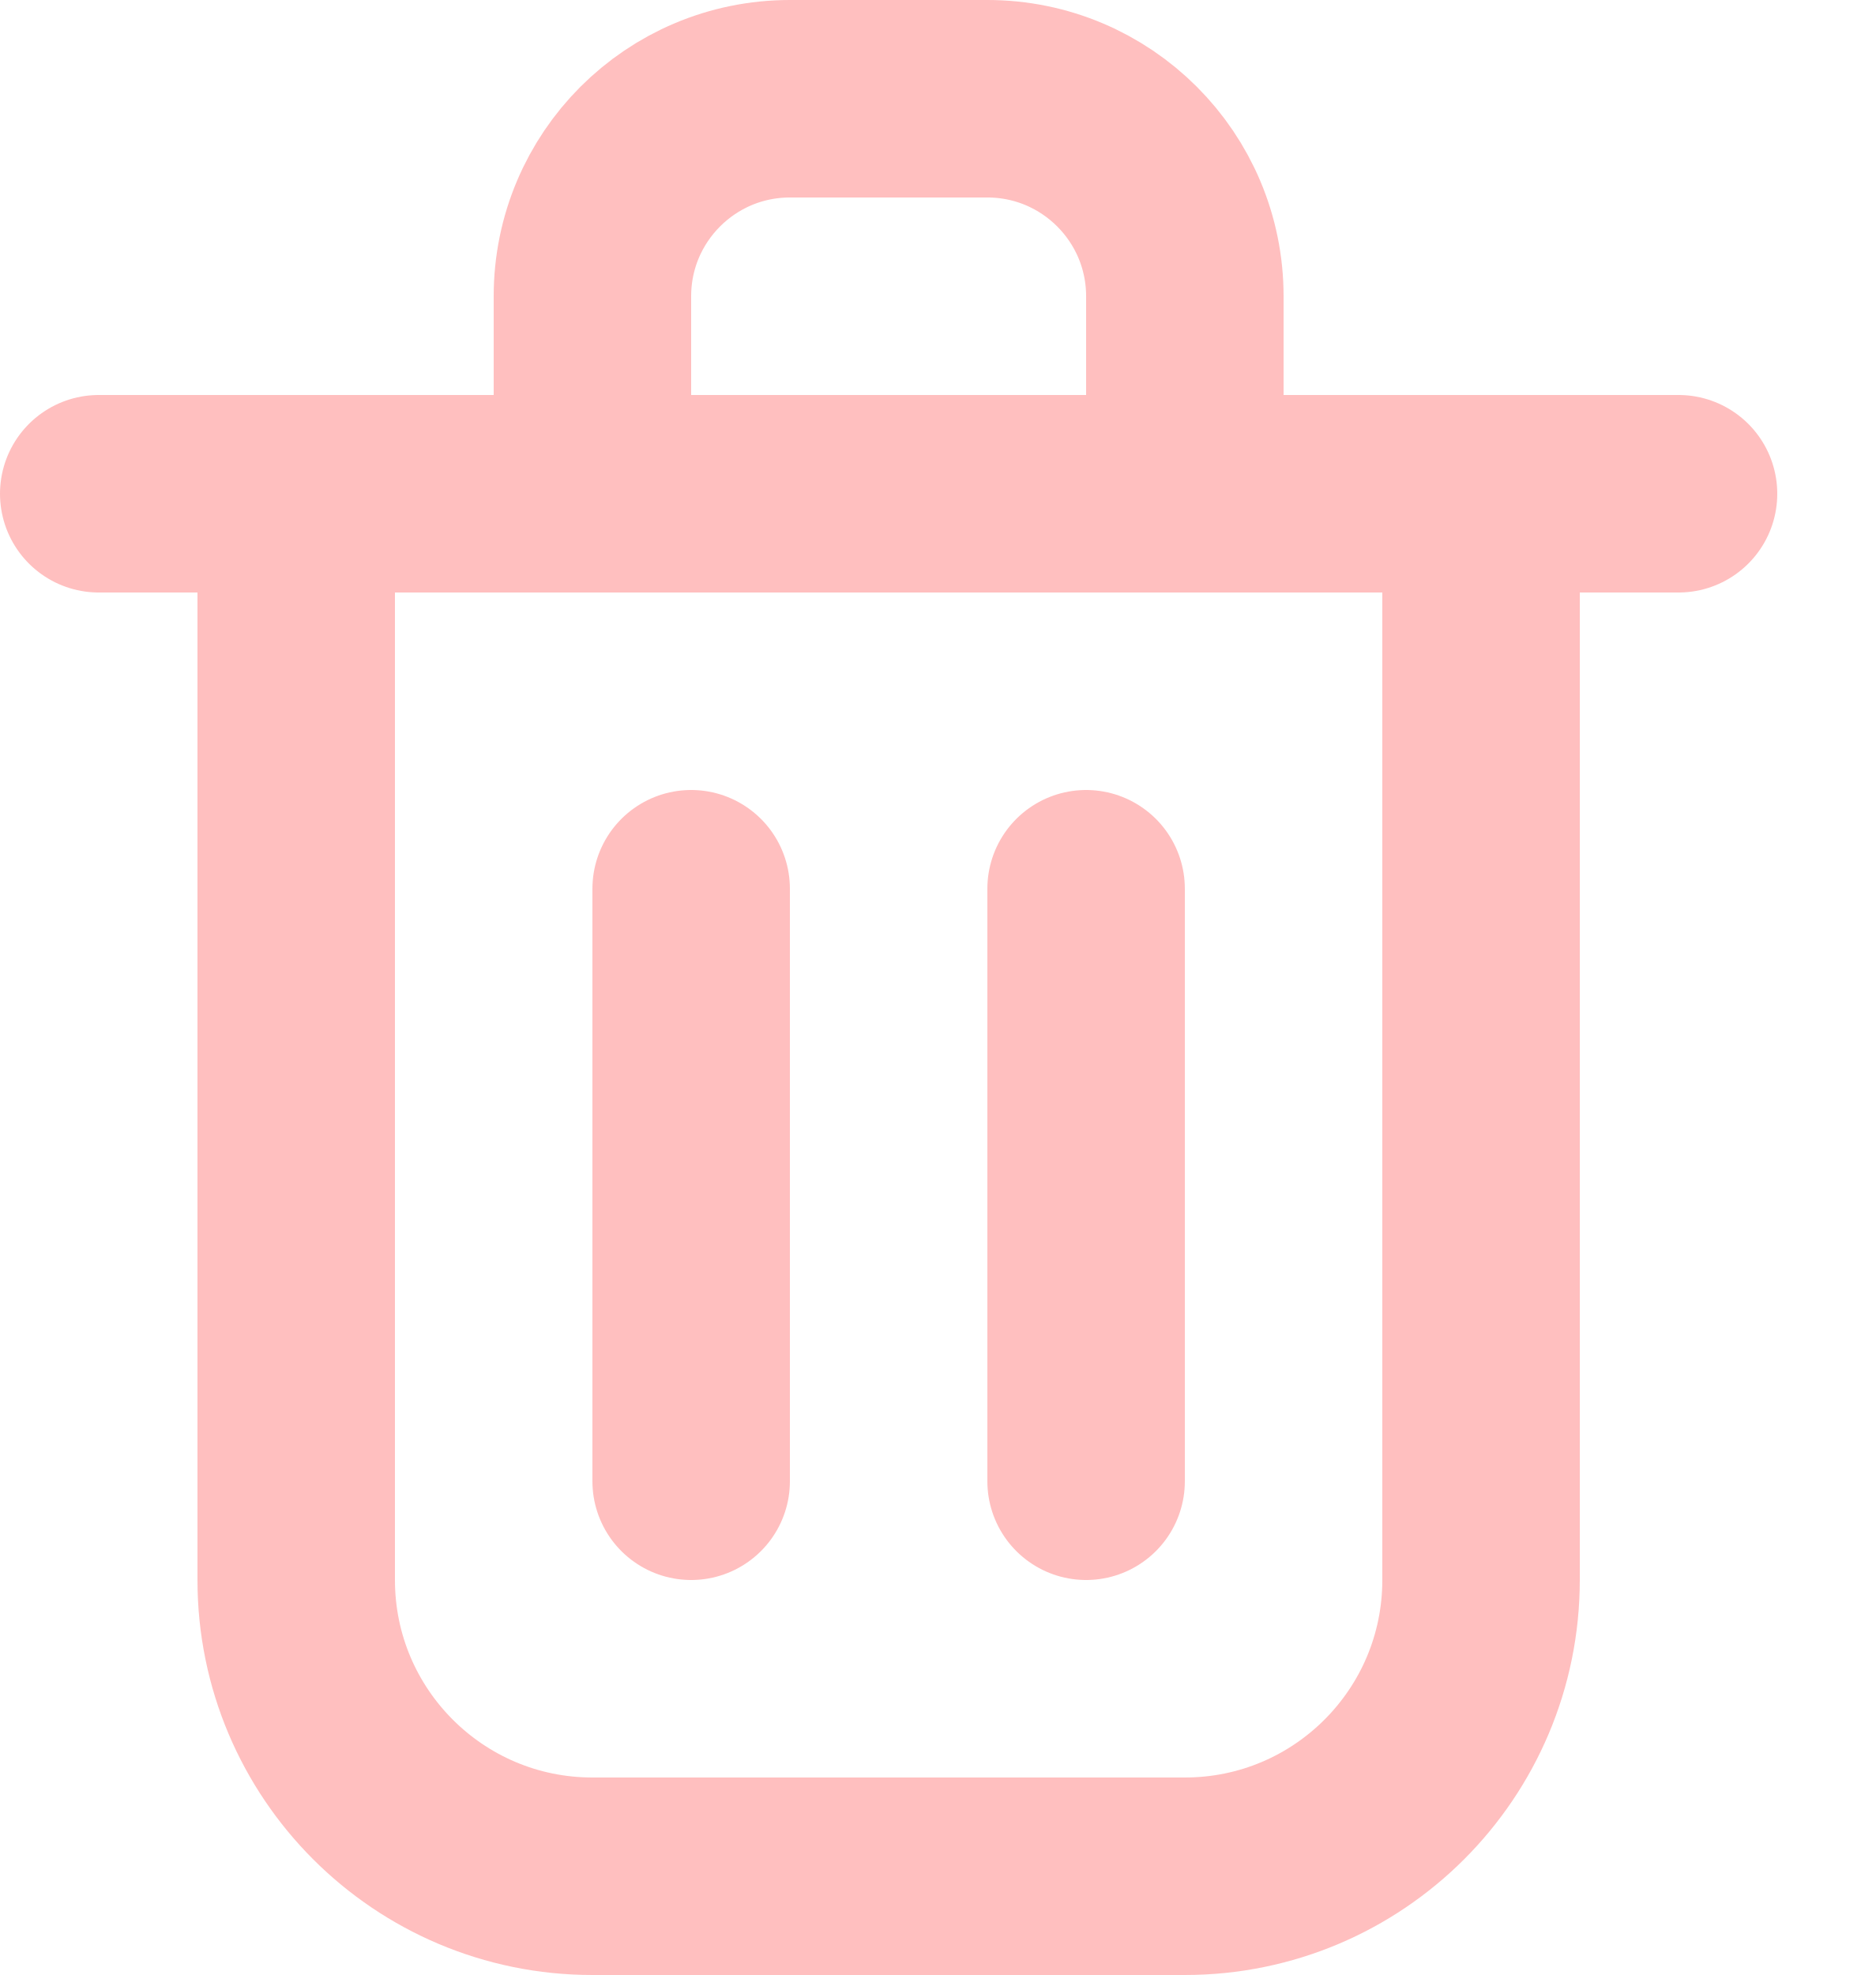
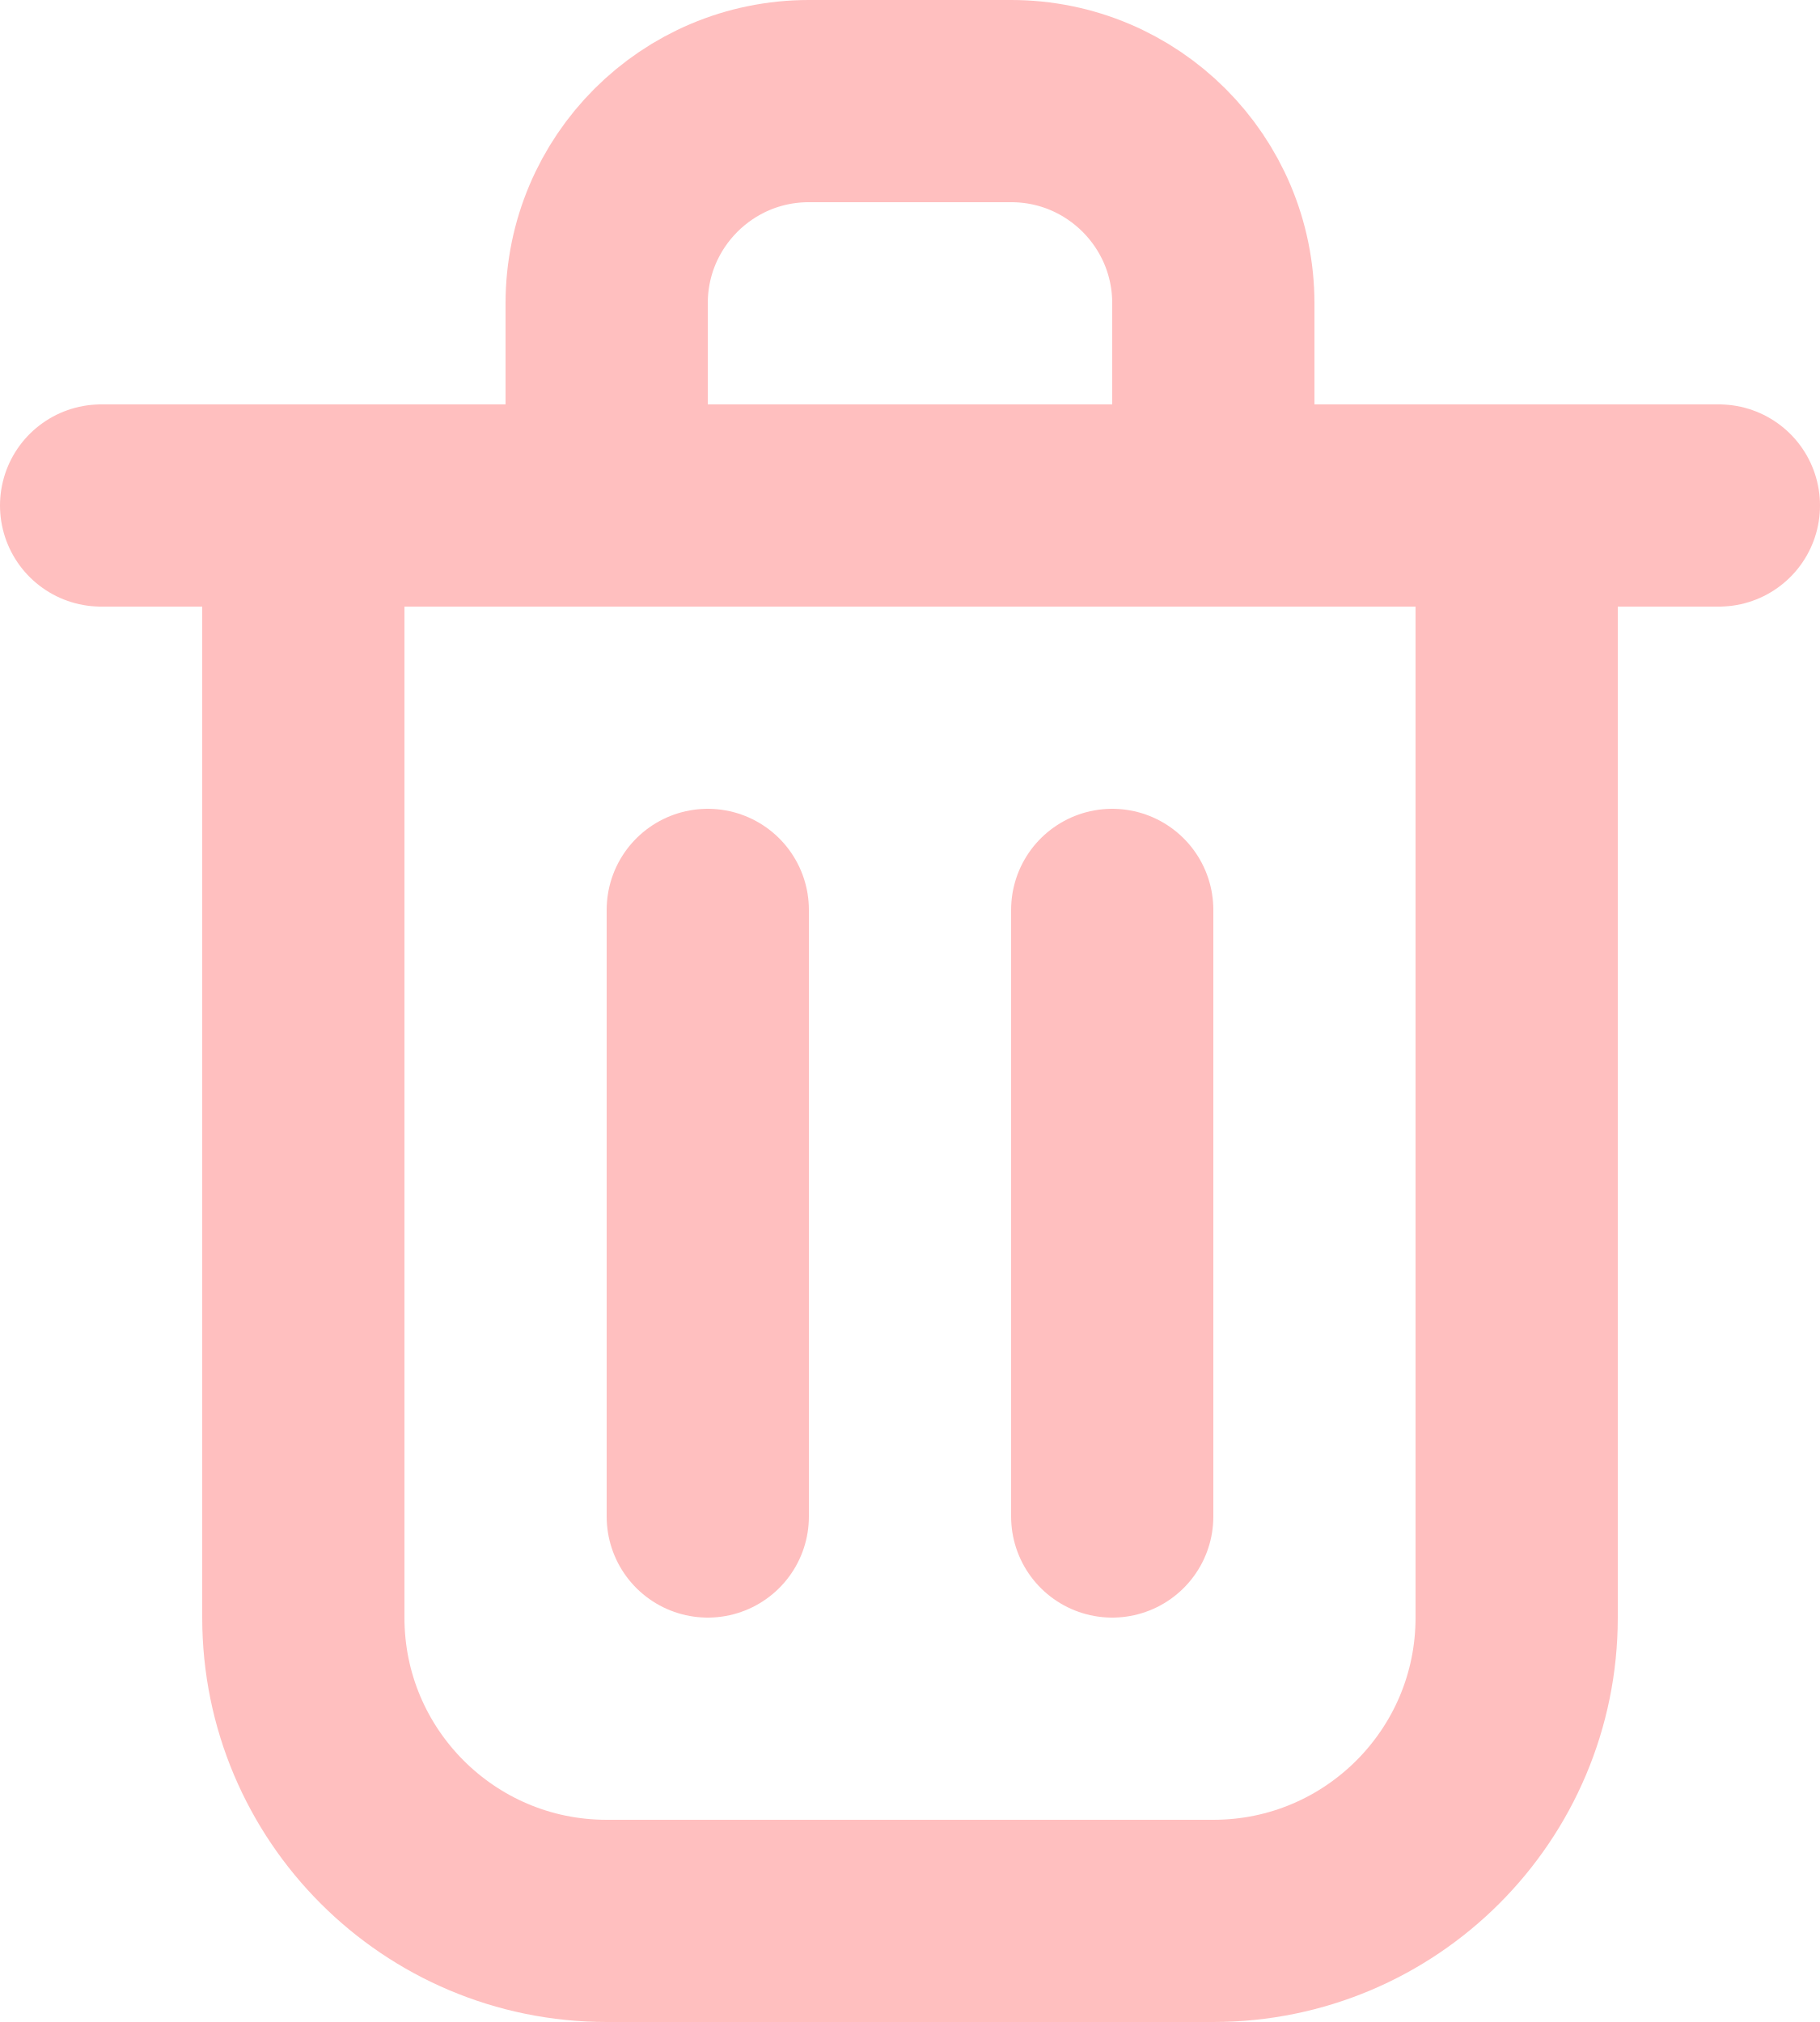
- <svg xmlns="http://www.w3.org/2000/svg" id="symb" role="img" aria-label="" viewBox="3 2 19 20" fill="none">
+ <svg xmlns="http://www.w3.org/2000/svg" id="symb" role="img" aria-label="" viewBox="3 2 18 20" fill="none">
  <path d="M10 11v6M14 11v6M4 7h16M6 7h12v11a3 3 0 01-3 3H9a3 3 0 01-3-3V7zM9 5a2 2 0 012-2h2a2 2 0 012 2v2H9V5z" stroke="#ffbfbf" stroke-width="2" stroke-linecap="round" stroke-linejoin="round" />
</svg>
